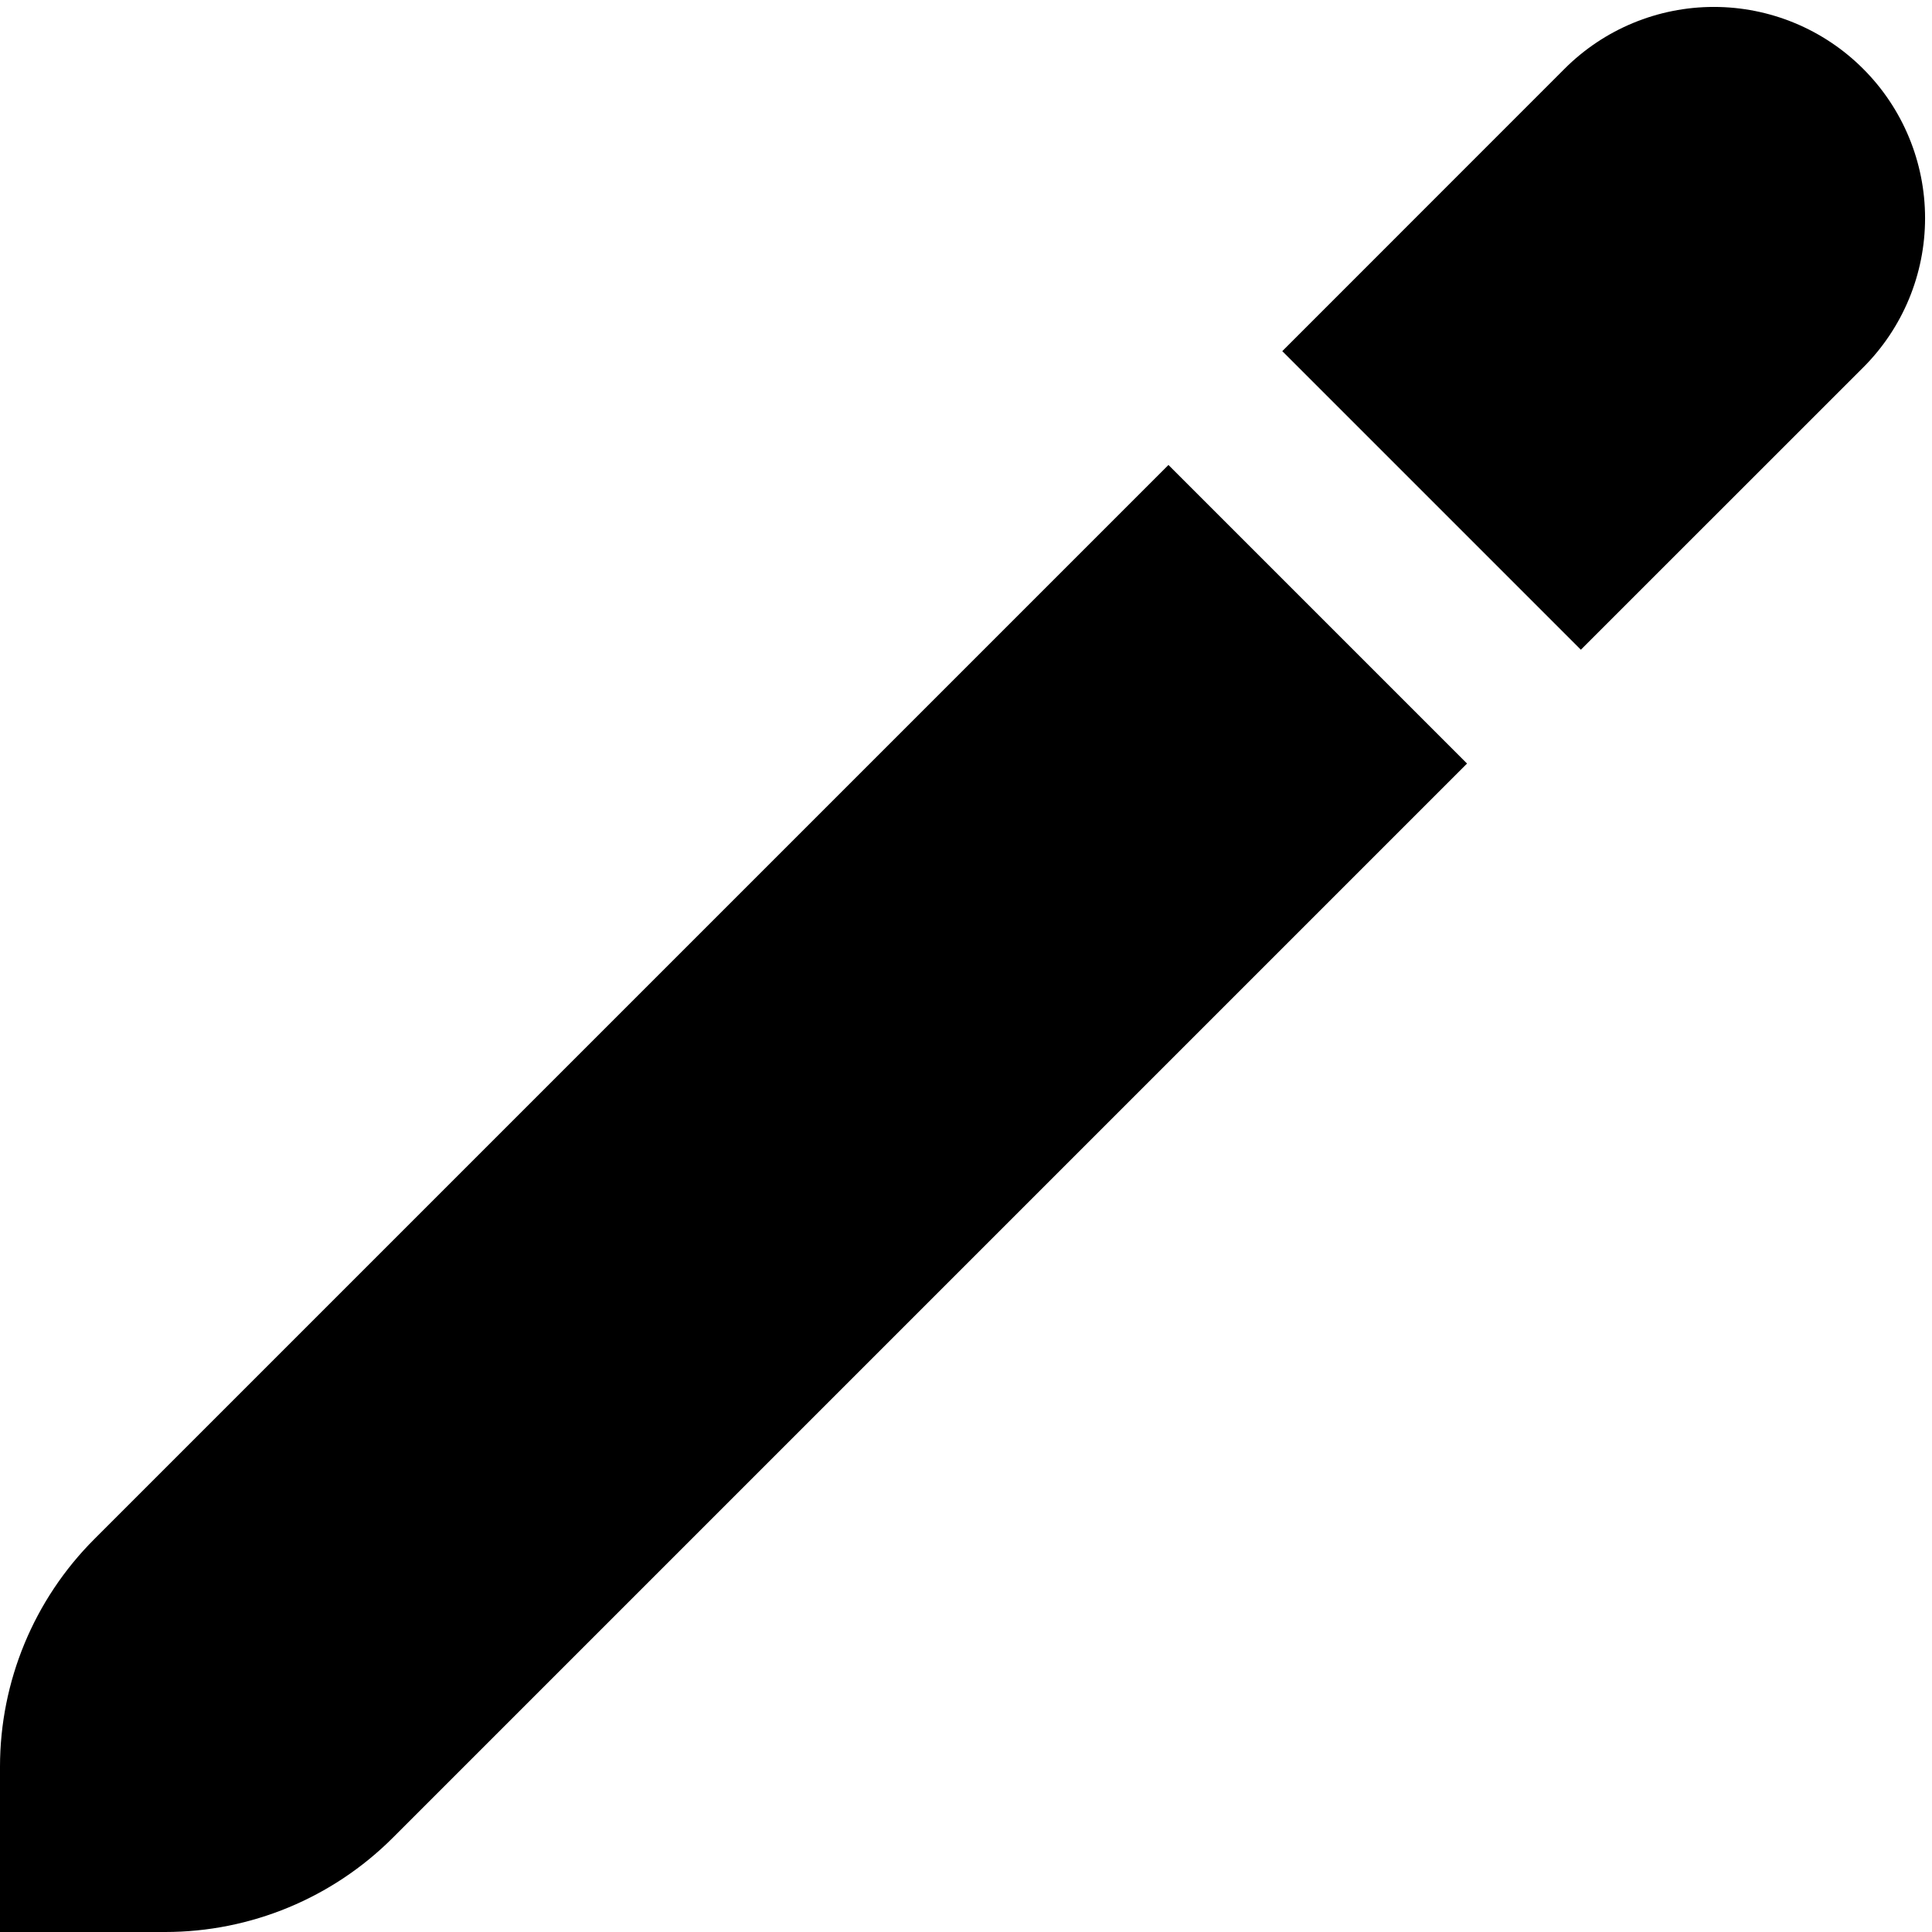
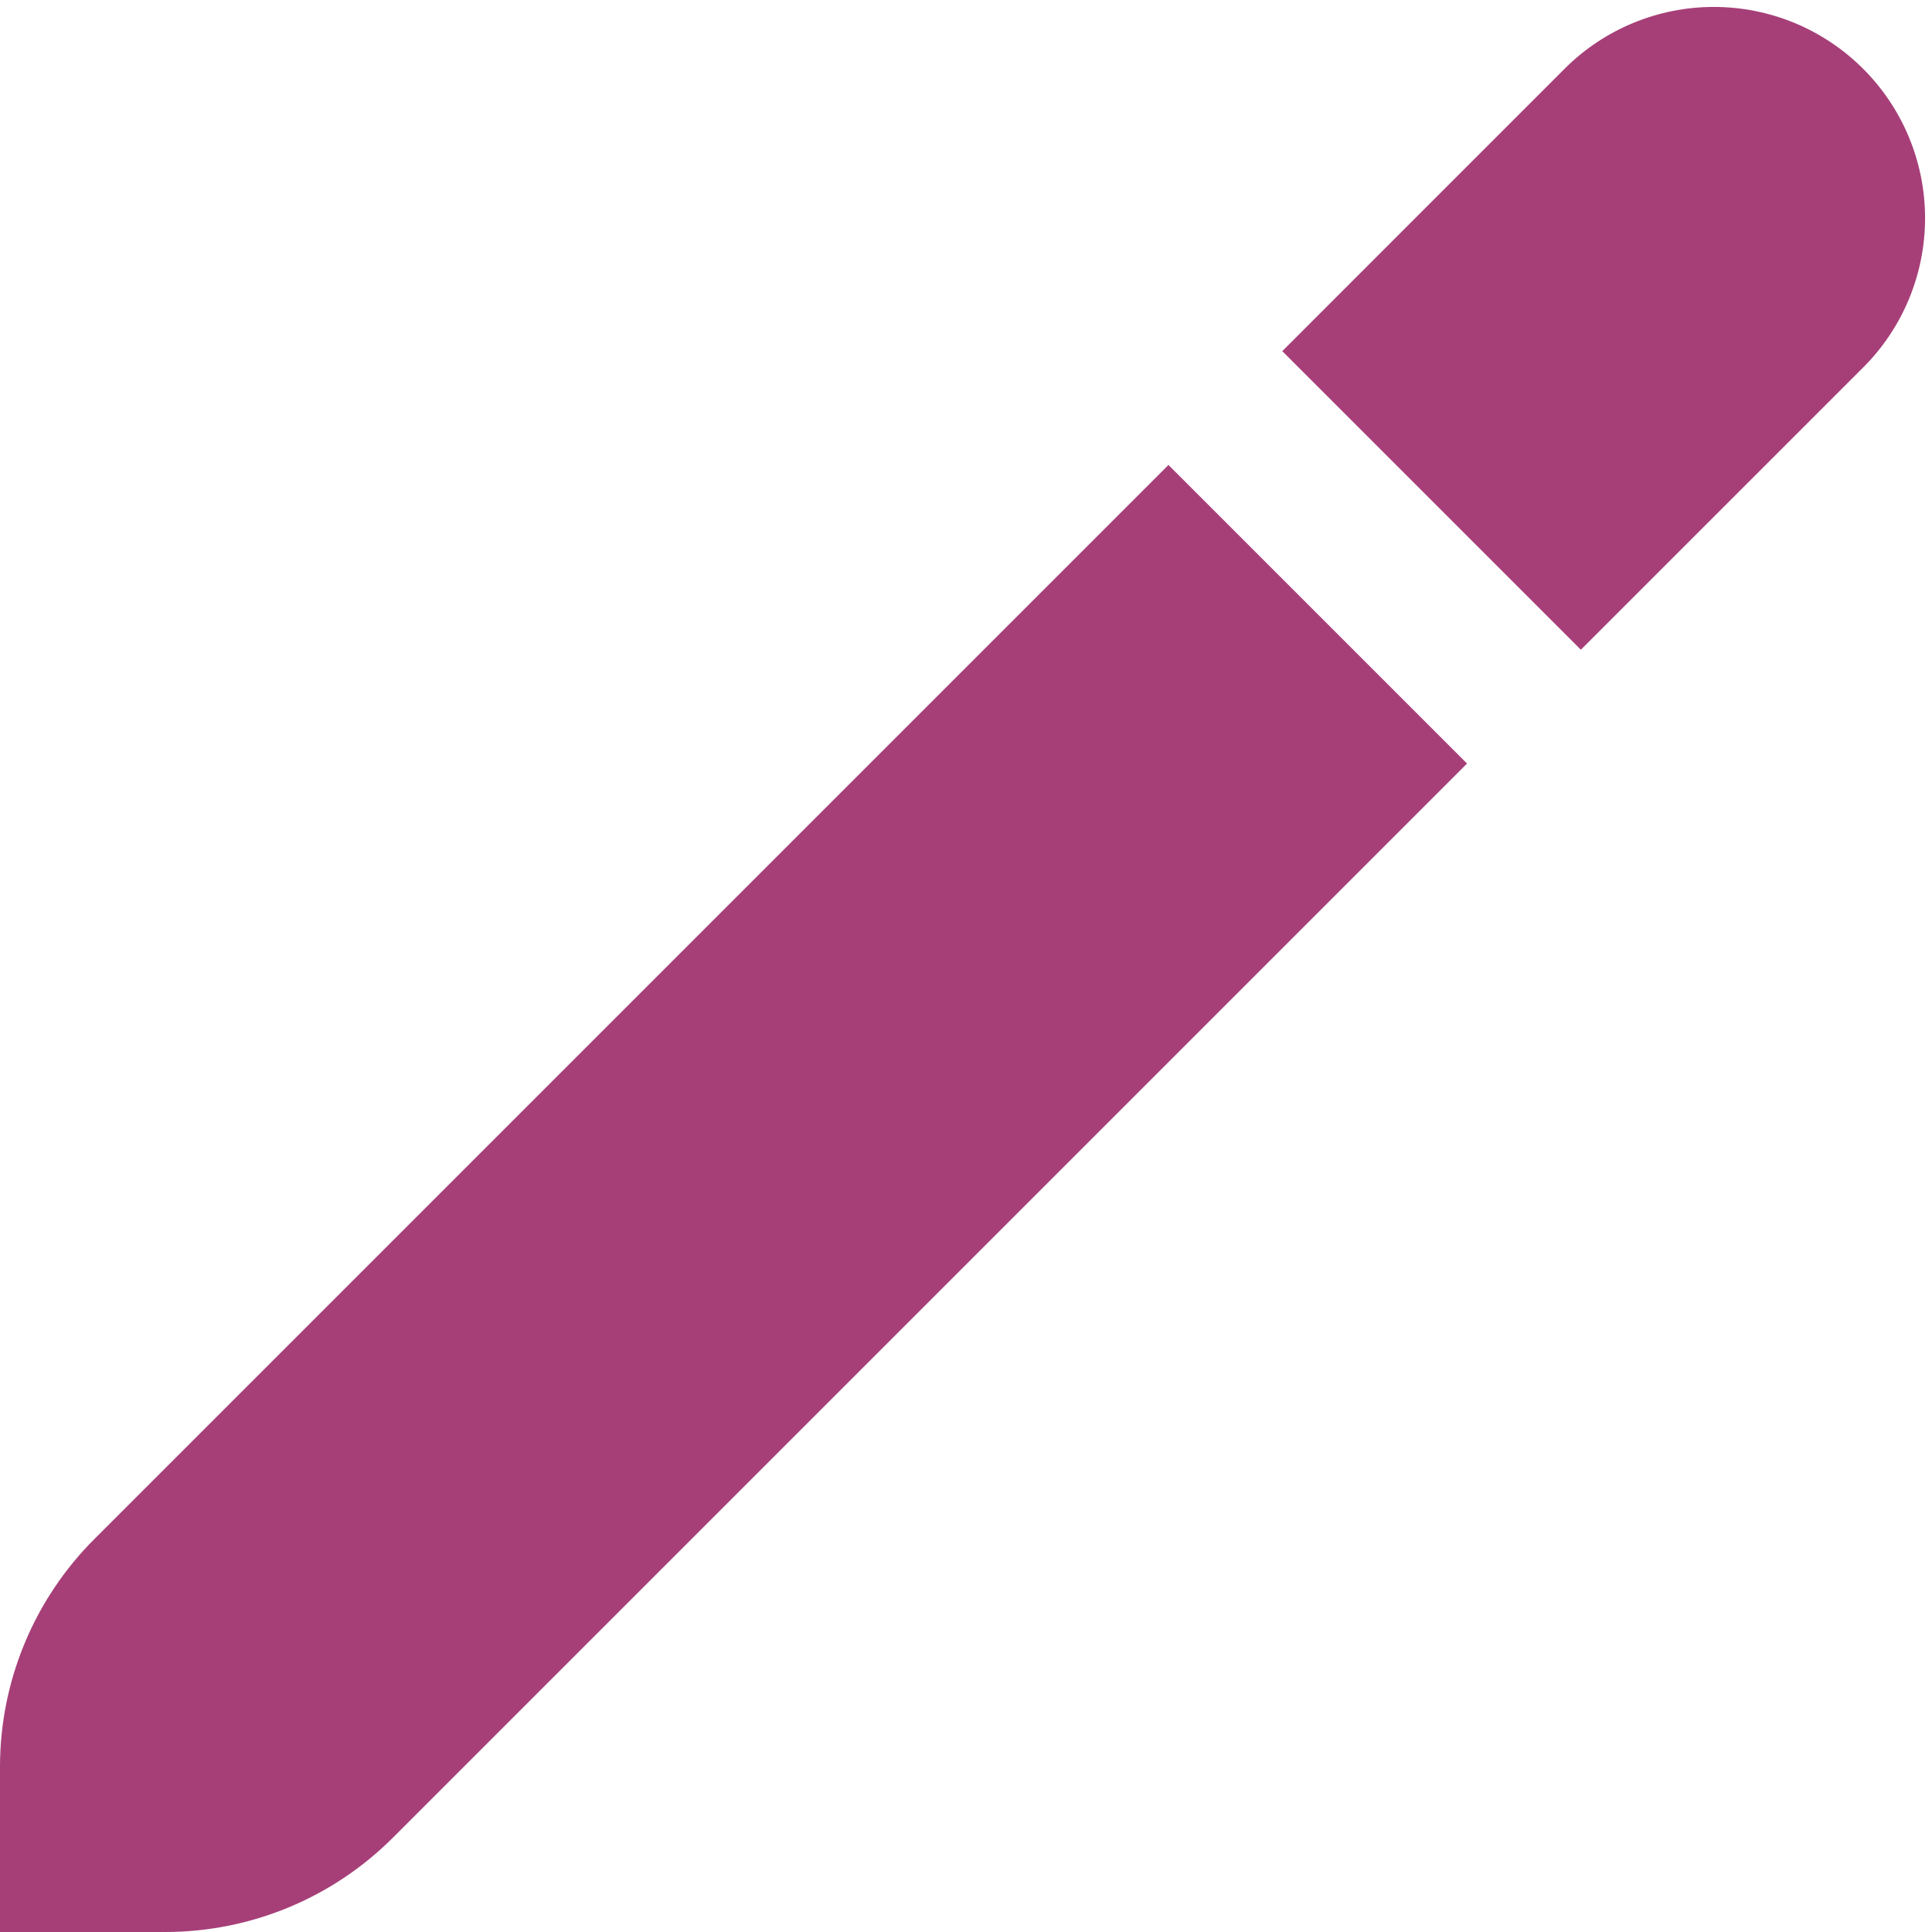
<svg xmlns="http://www.w3.org/2000/svg" id="Filled" viewBox="0 0 24 24" width="512" height="512">
-   <path d="M1.172,19.119A4,4,0,0,0,0,21.947V24H2.053a4,4,0,0,0,2.828-1.172L18.224,9.485,14.515,5.776Z" />
-   <path d="M23.145.855a2.622,2.622,0,0,0-3.71,0L15.929,4.362l3.709,3.709,3.507-3.506A2.622,2.622,0,0,0,23.145.855Z" />
+   <path fill="#a63f78" d="M1.172,19.119A4,4,0,0,0,0,21.947V24H2.053a4,4,0,0,0,2.828-1.172L18.224,9.485,14.515,5.776Z" />
+   <path fill="#a63f78" d="M23.145.855a2.622,2.622,0,0,0-3.71,0L15.929,4.362l3.709,3.709,3.507-3.506A2.622,2.622,0,0,0,23.145.855Z" />
</svg>
